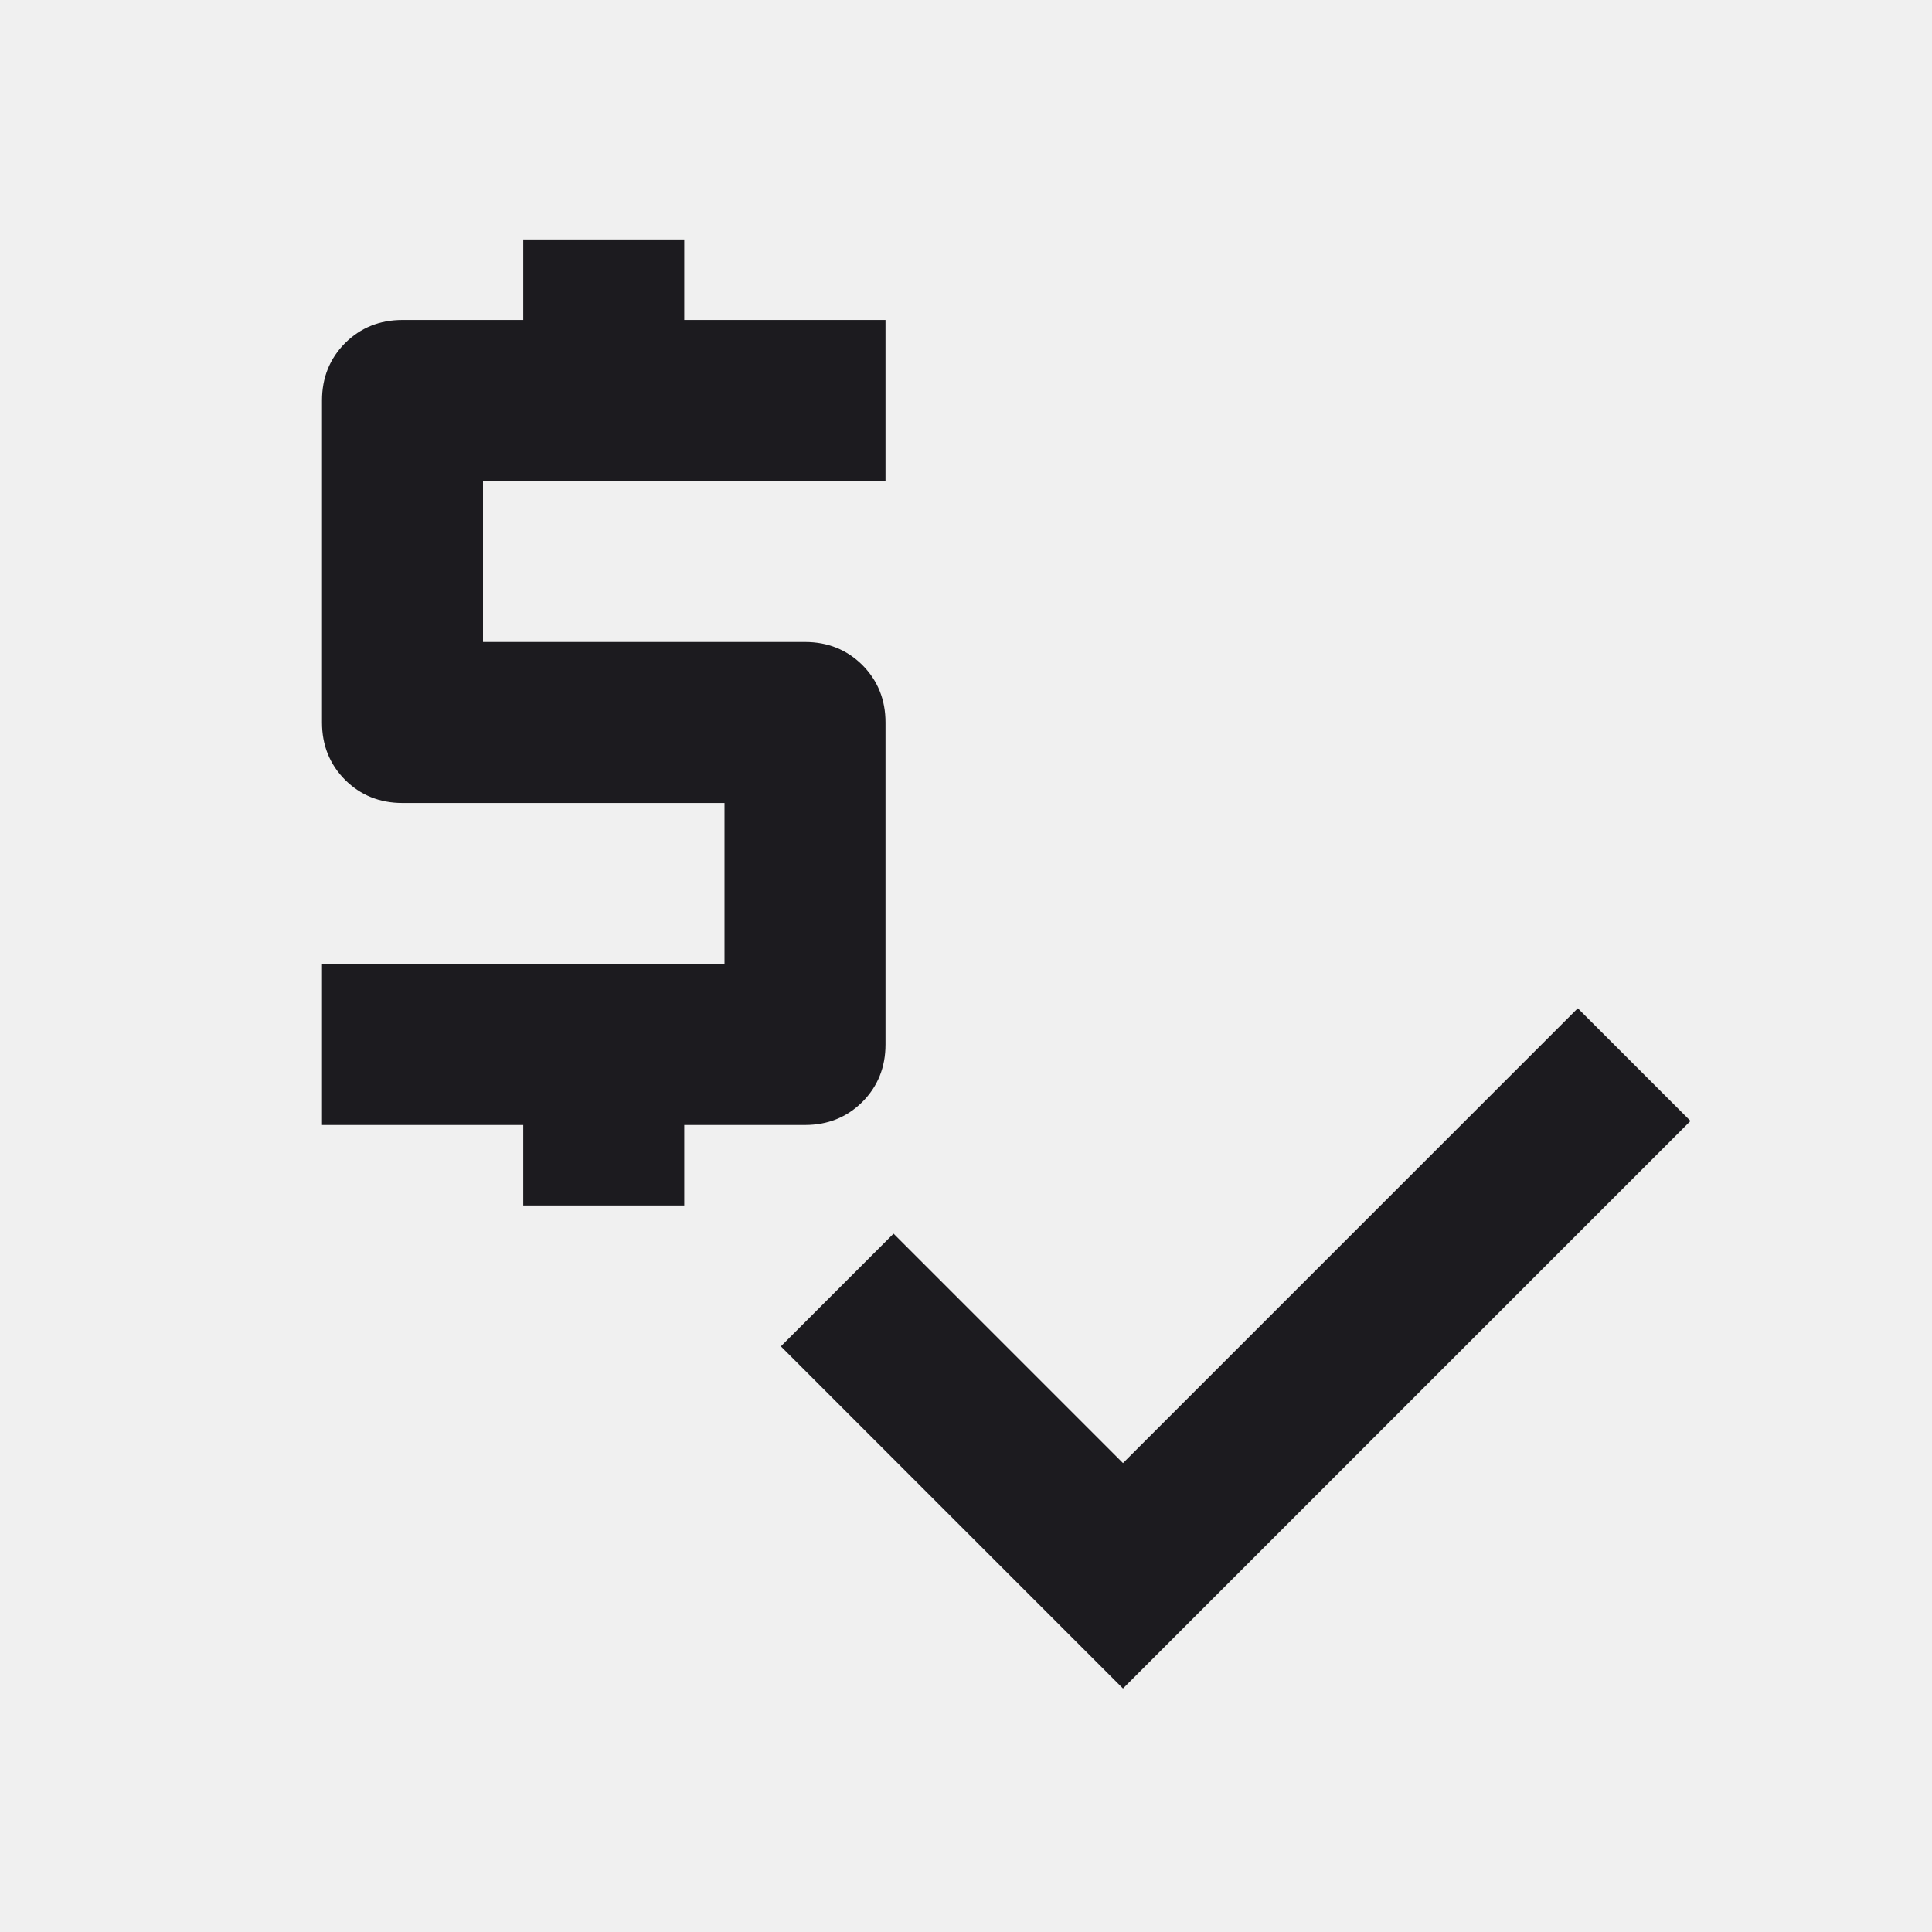
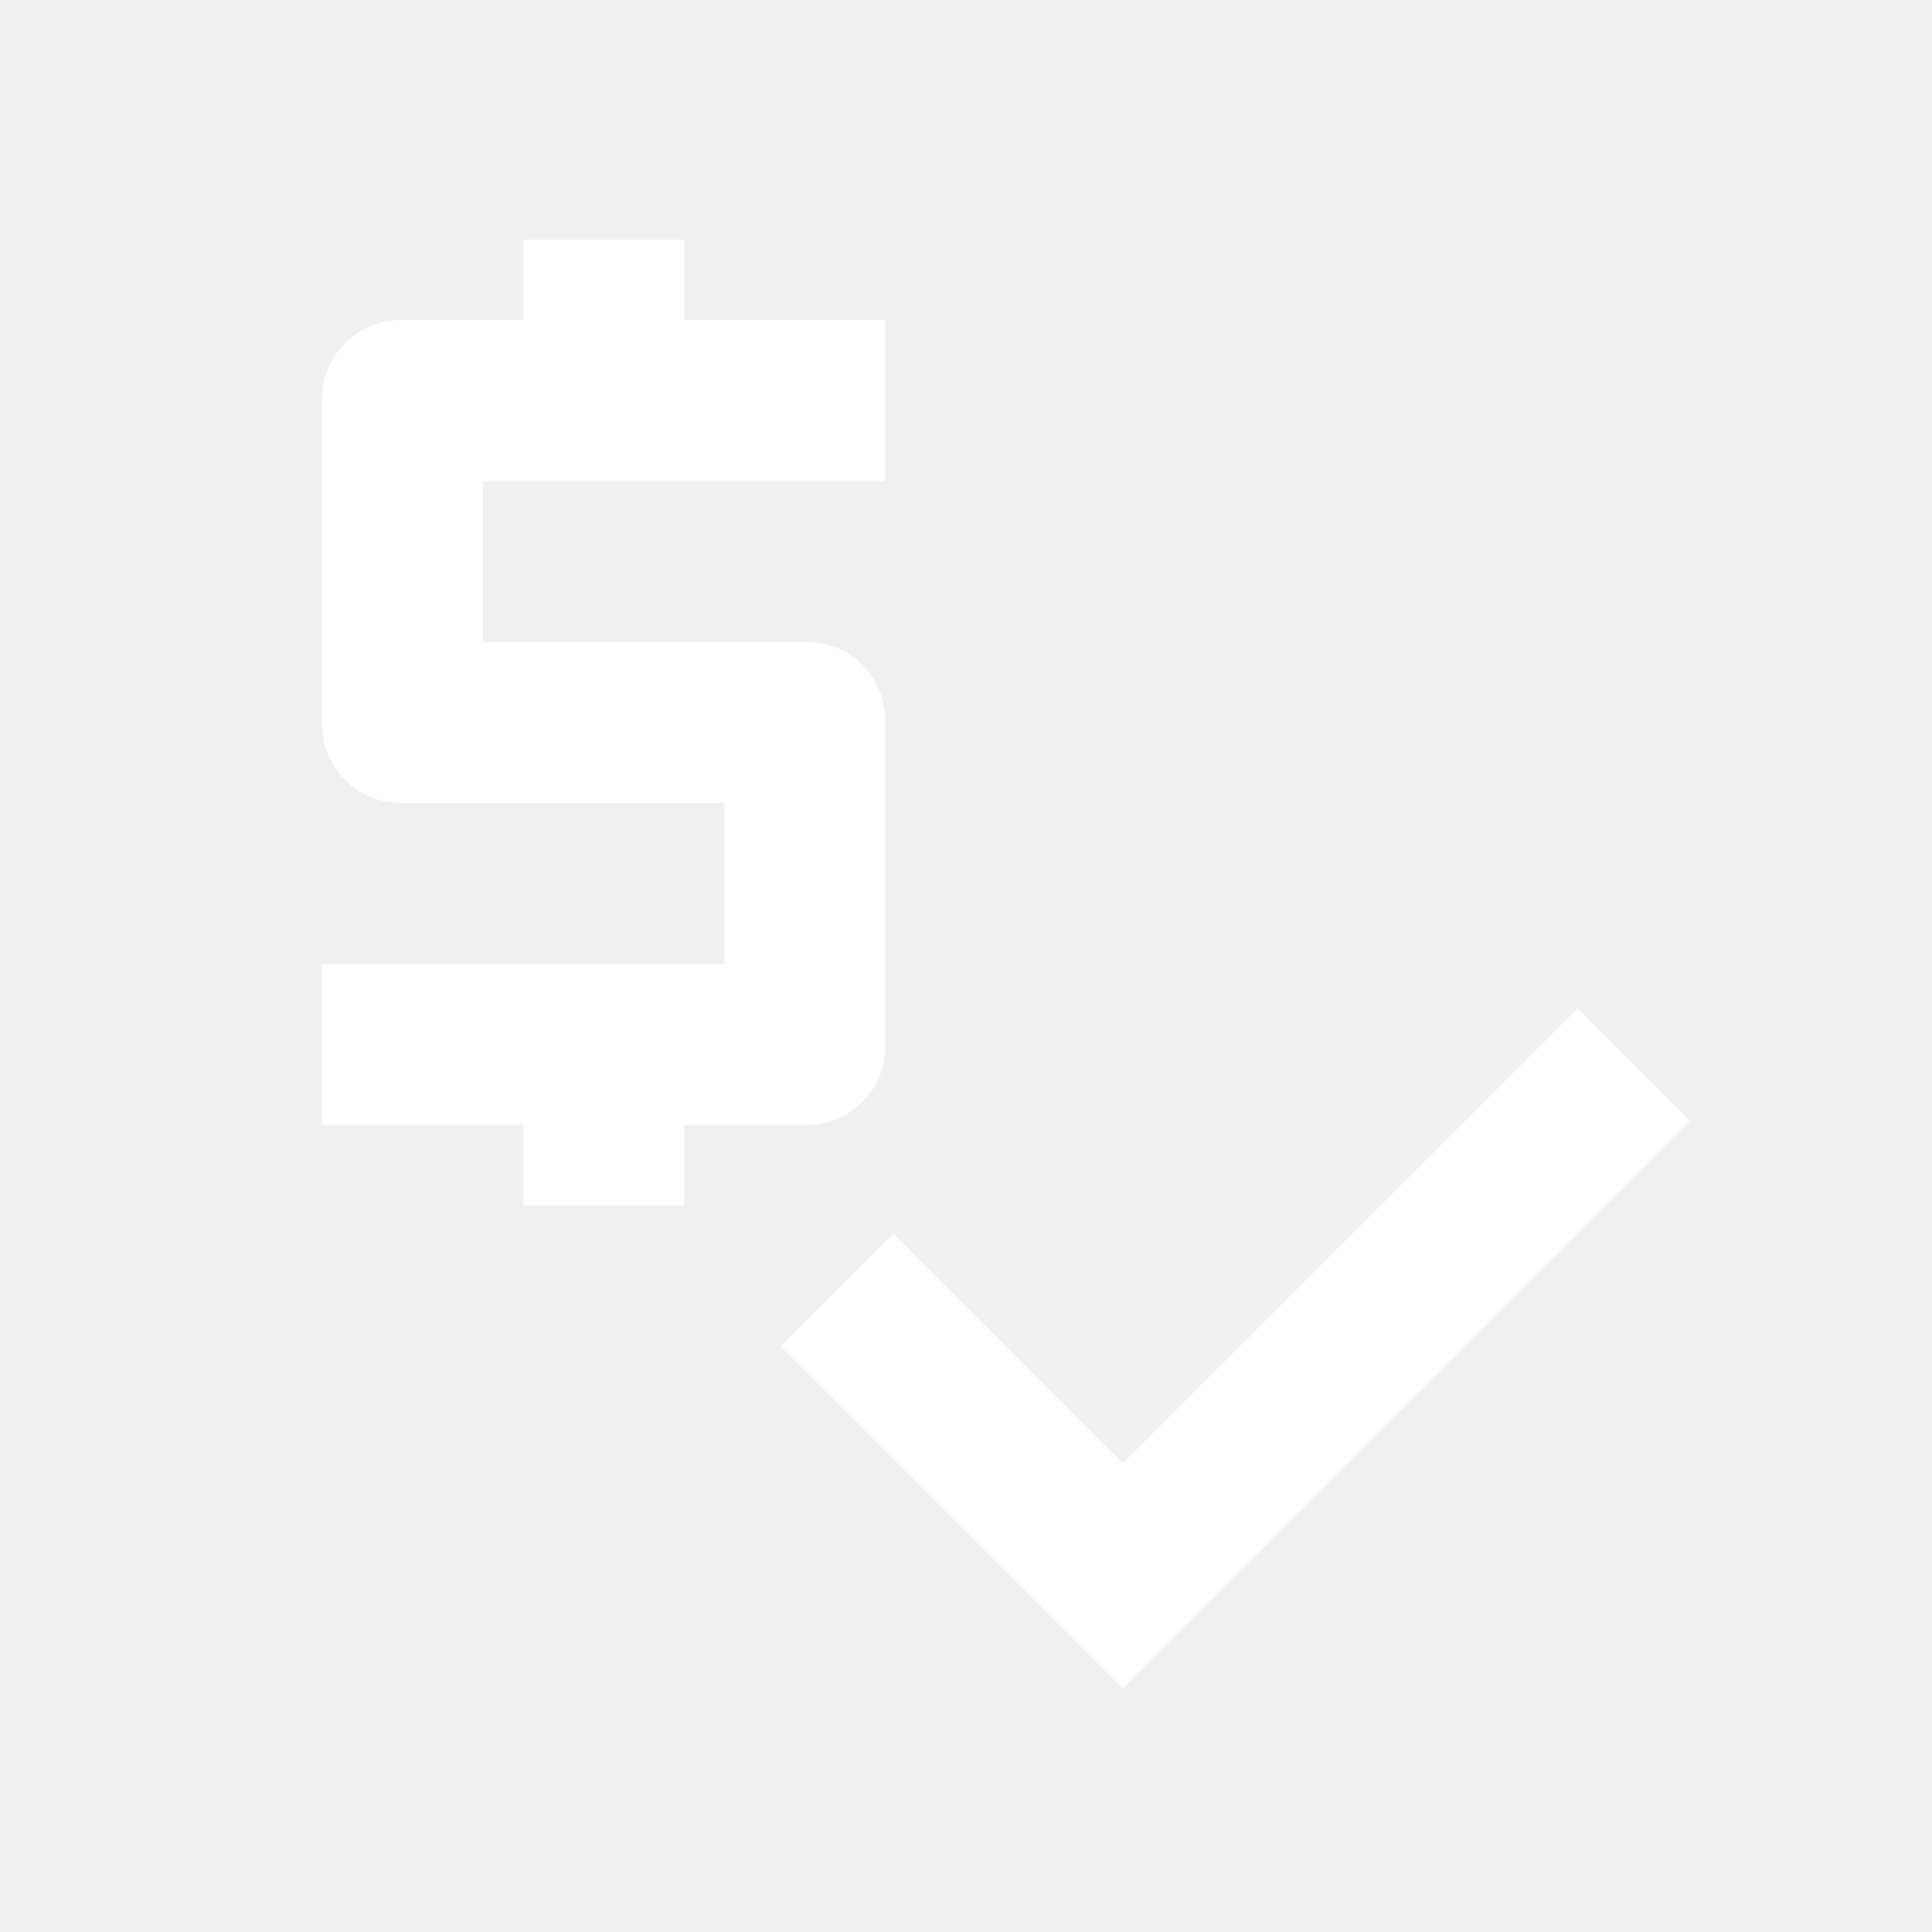
<svg xmlns="http://www.w3.org/2000/svg" width="24" height="24" viewBox="0 0 24 24" fill="none">
  <mask id="mask0_2_106" style="mask-type:alpha" maskUnits="userSpaceOnUse" x="0" y="0" width="24" height="24">
    <rect width="24" height="24" fill="#D9D9D9" />
  </mask>
  <g mask="url(#mask0_2_106)">
-     <path d="M6.5 14.975V13.975H4V11.975H9V9.975H5C4.717 9.975 4.479 9.879 4.287 9.688C4.096 9.496 4 9.258 4 8.975V4.975C4 4.692 4.096 4.454 4.287 4.262C4.479 4.071 4.717 3.975 5 3.975H6.5V2.975H8.5V3.975H11V5.975H6V7.975H10C10.283 7.975 10.521 8.071 10.713 8.262C10.904 8.454 11 8.692 11 8.975V12.975C11 13.258 10.904 13.496 10.713 13.688C10.521 13.879 10.283 13.975 10 13.975H8.5V14.975H6.5ZM13.95 20.975L9.7 16.725L11.1 15.325L13.95 18.175L19.6 12.525L21 13.925L13.95 20.975Z" fill="#1C1B1F" />
+     <path d="M6.5 14.975V13.975H4V11.975H9V9.975H5C4.717 9.975 4.479 9.879 4.287 9.688C4.096 9.496 4 9.258 4 8.975V4.975C4 4.692 4.096 4.454 4.287 4.262C4.479 4.071 4.717 3.975 5 3.975H6.5V2.975H8.5V3.975H11V5.975H6V7.975H10C10.283 7.975 10.521 8.071 10.713 8.262C10.904 8.454 11 8.692 11 8.975V12.975C11 13.258 10.904 13.496 10.713 13.688C10.521 13.879 10.283 13.975 10 13.975H8.5V14.975H6.5ZM13.95 20.975L9.7 16.725L11.1 15.325L13.95 18.175L19.6 12.525L21 13.925L13.95 20.975Z" fill="white" />
  </g>
</svg>
